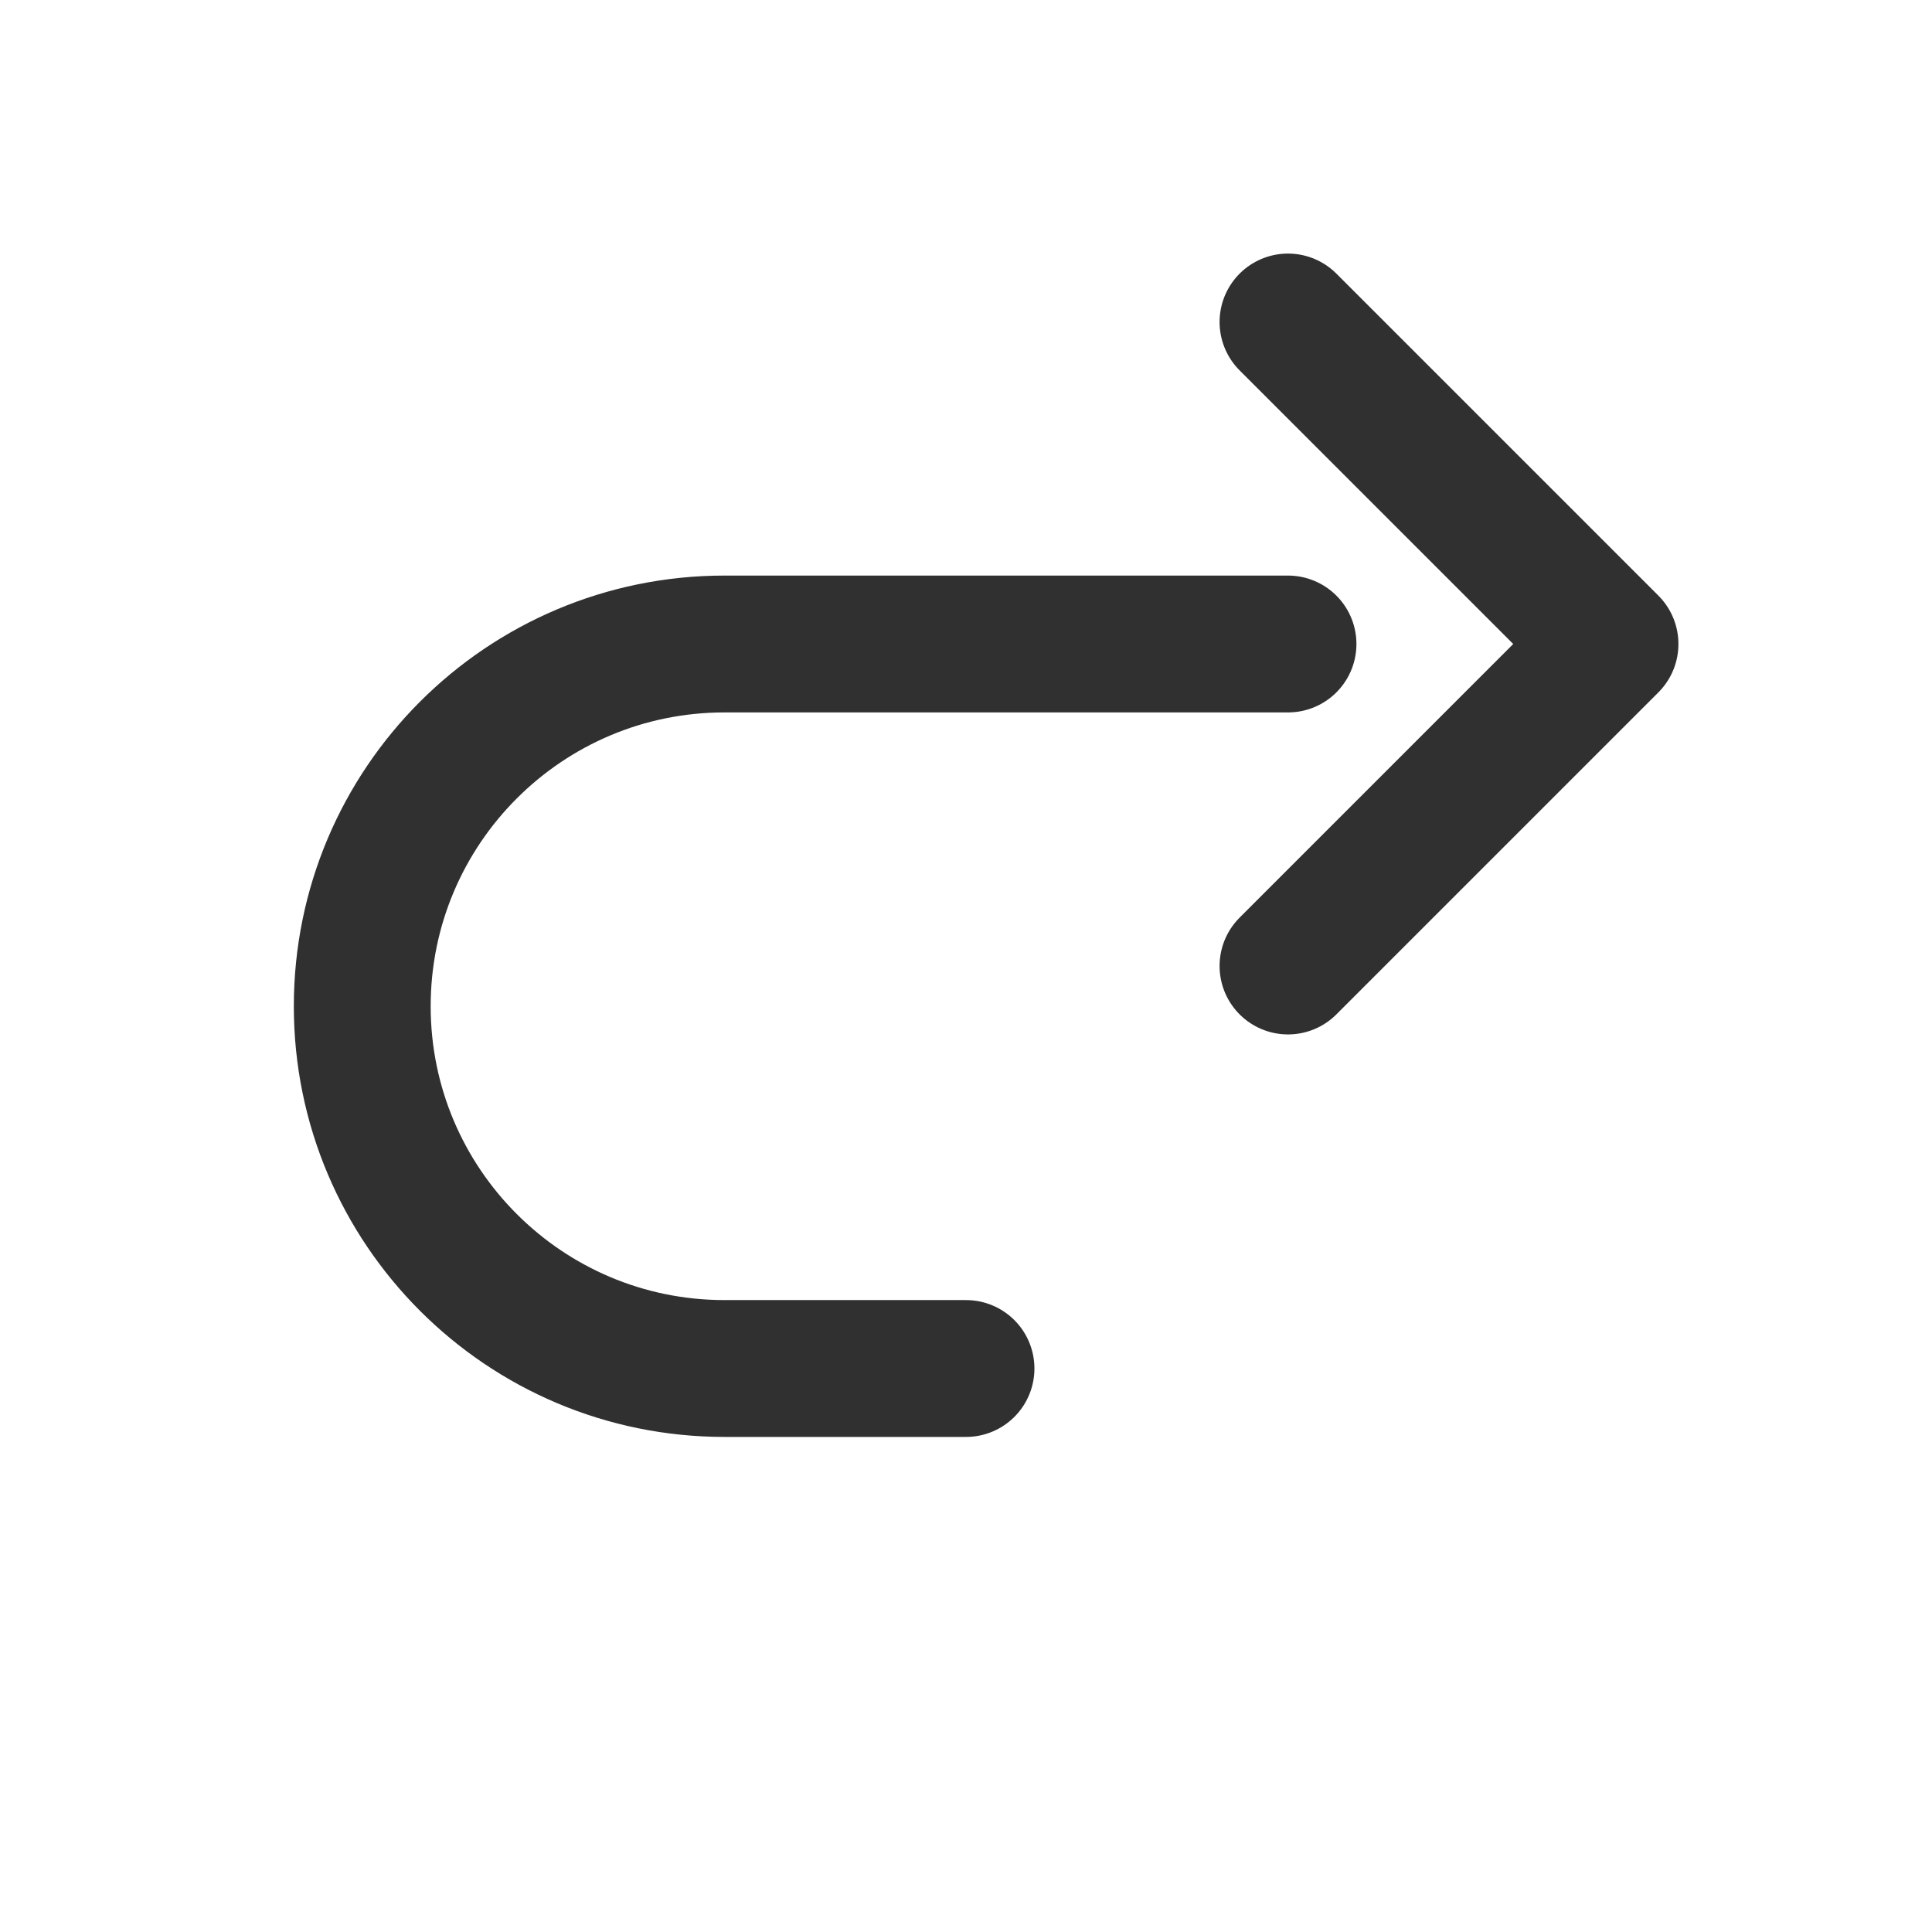
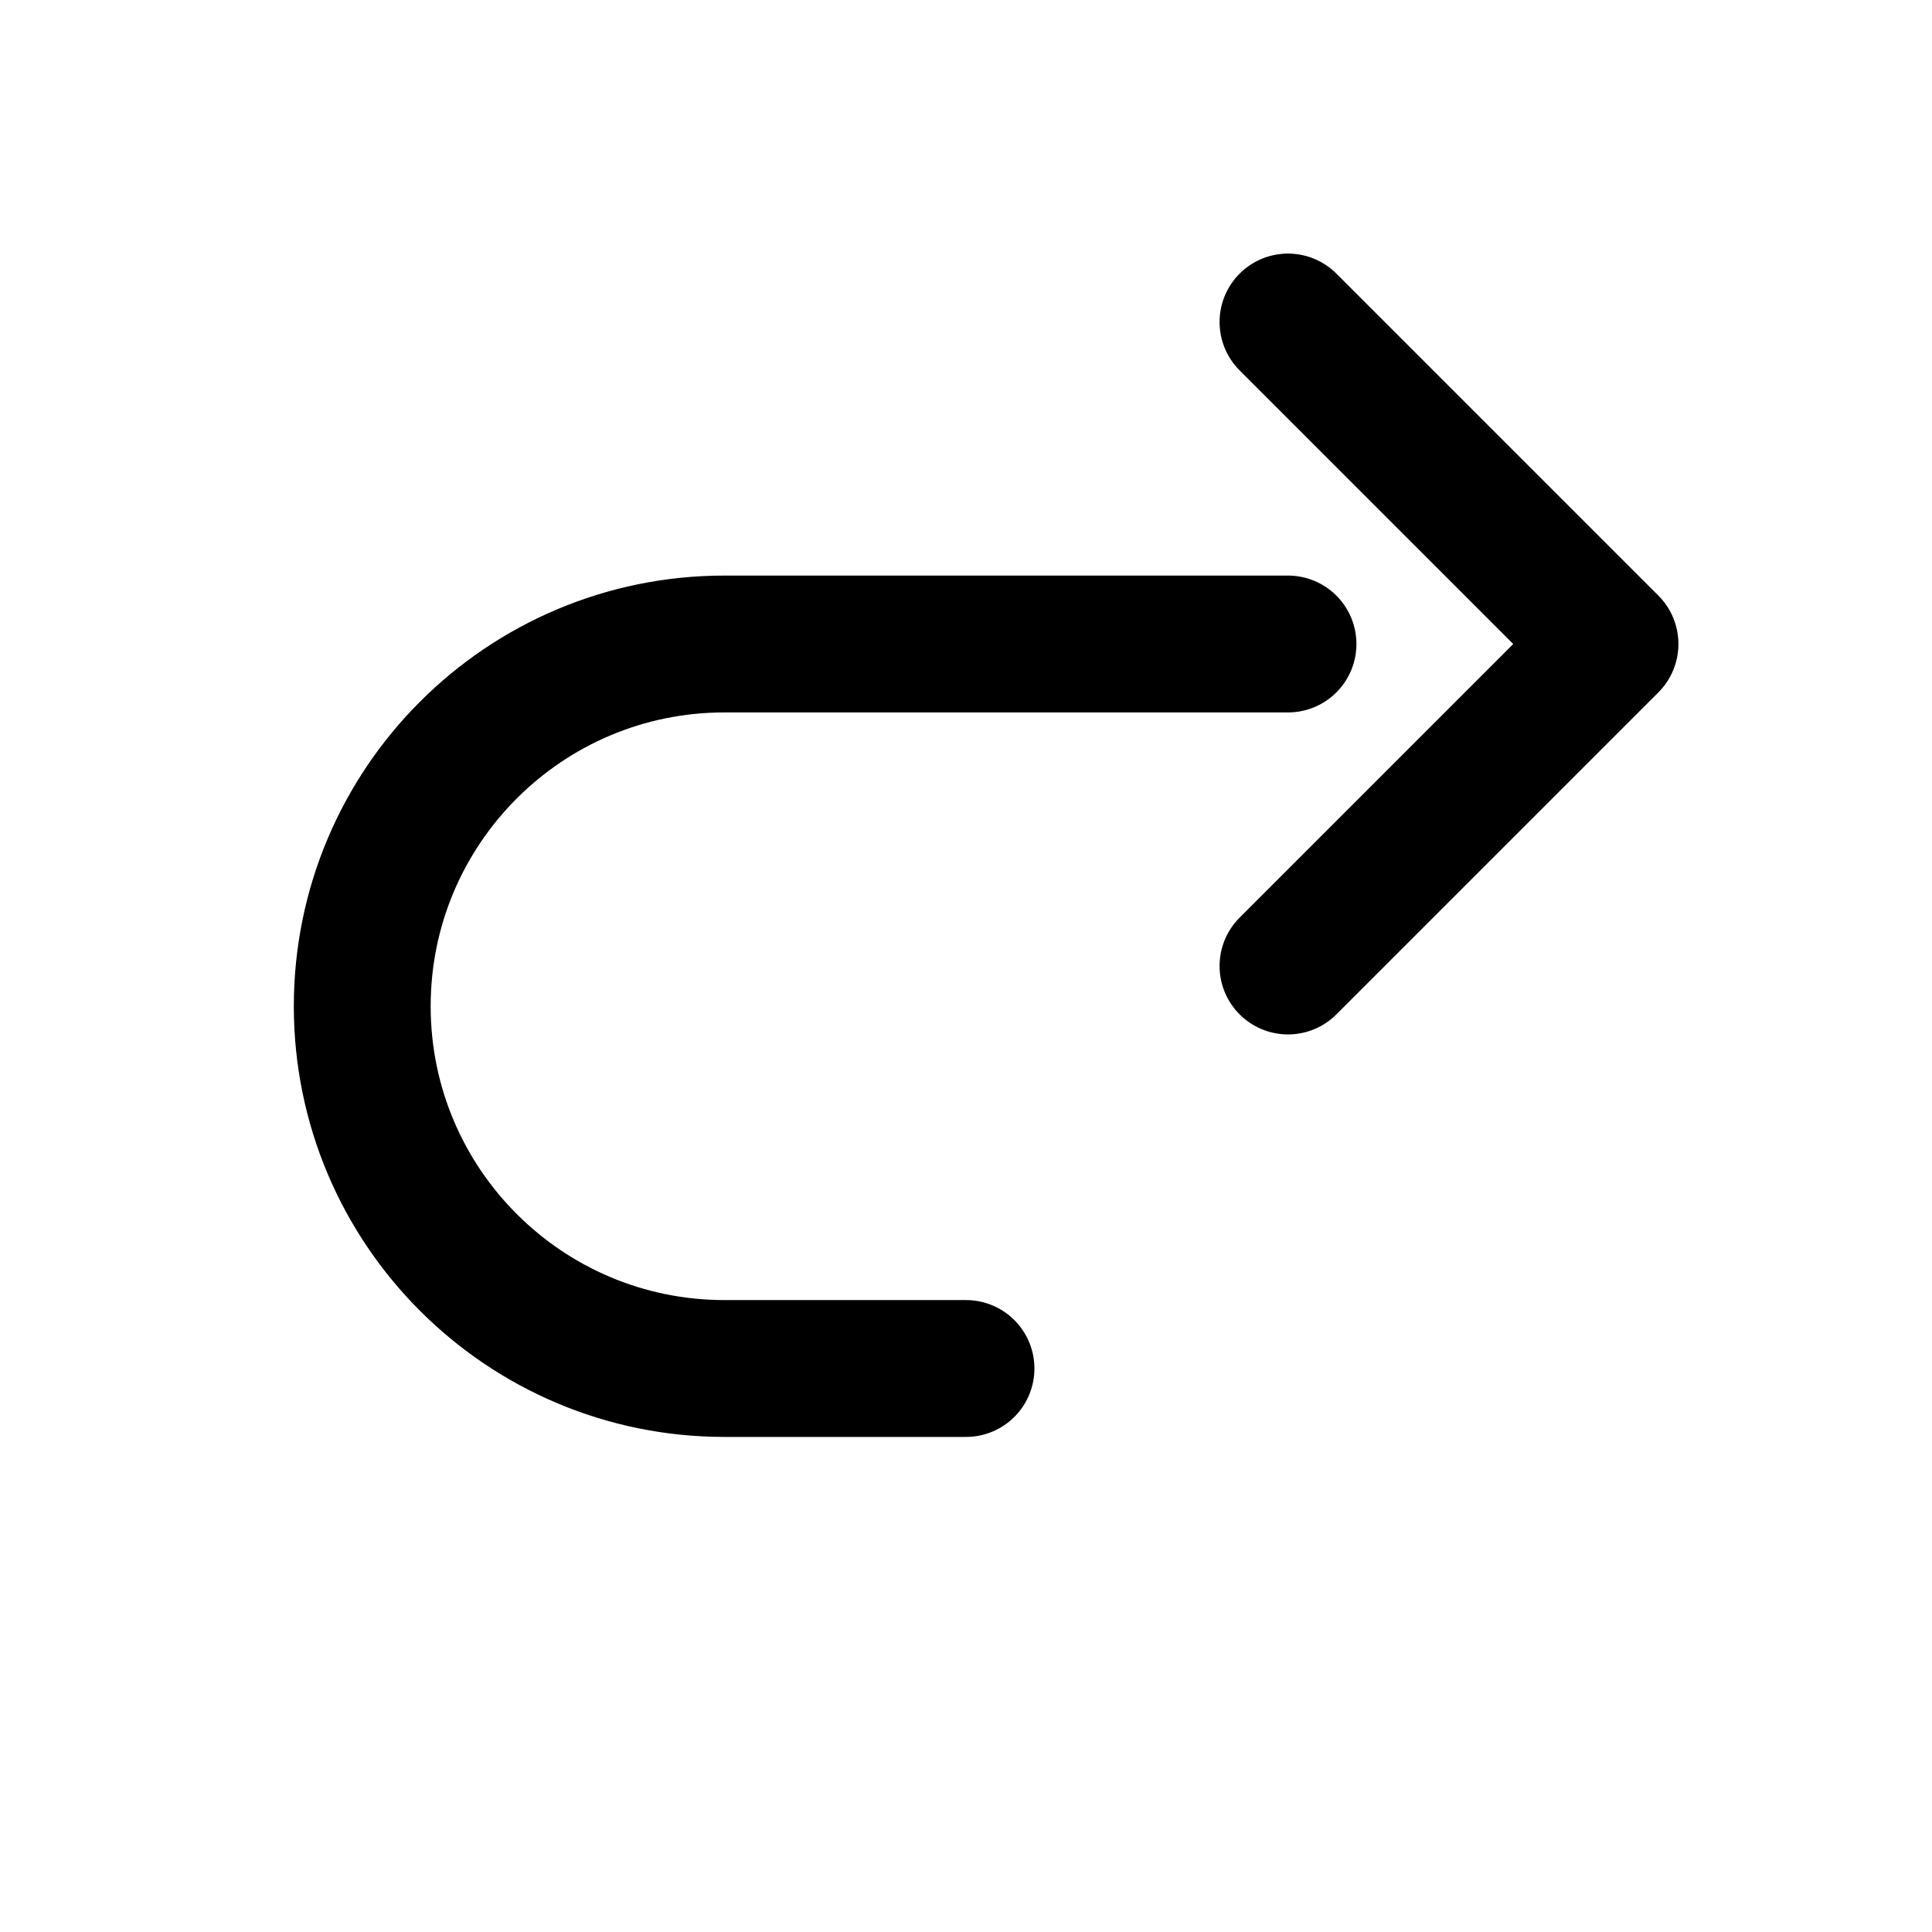
- <svg xmlns="http://www.w3.org/2000/svg" width="24" height="24" viewBox="0 0 24 24" fill="none" stroke="#303030" stroke-width="1.7" stroke-linecap="round" stroke-linejoin="round">
+ <svg xmlns="http://www.w3.org/2000/svg" width="24" height="24" viewBox="0 0 24 24" fill="none" stroke="currentColor" stroke-width="1.7" stroke-linecap="round" stroke-linejoin="round">
  <path d="M16 8H9a4.5 4.5 0 0 0 0 9h3" />
  <path d="M16 4l4 4-4 4" />
</svg>
